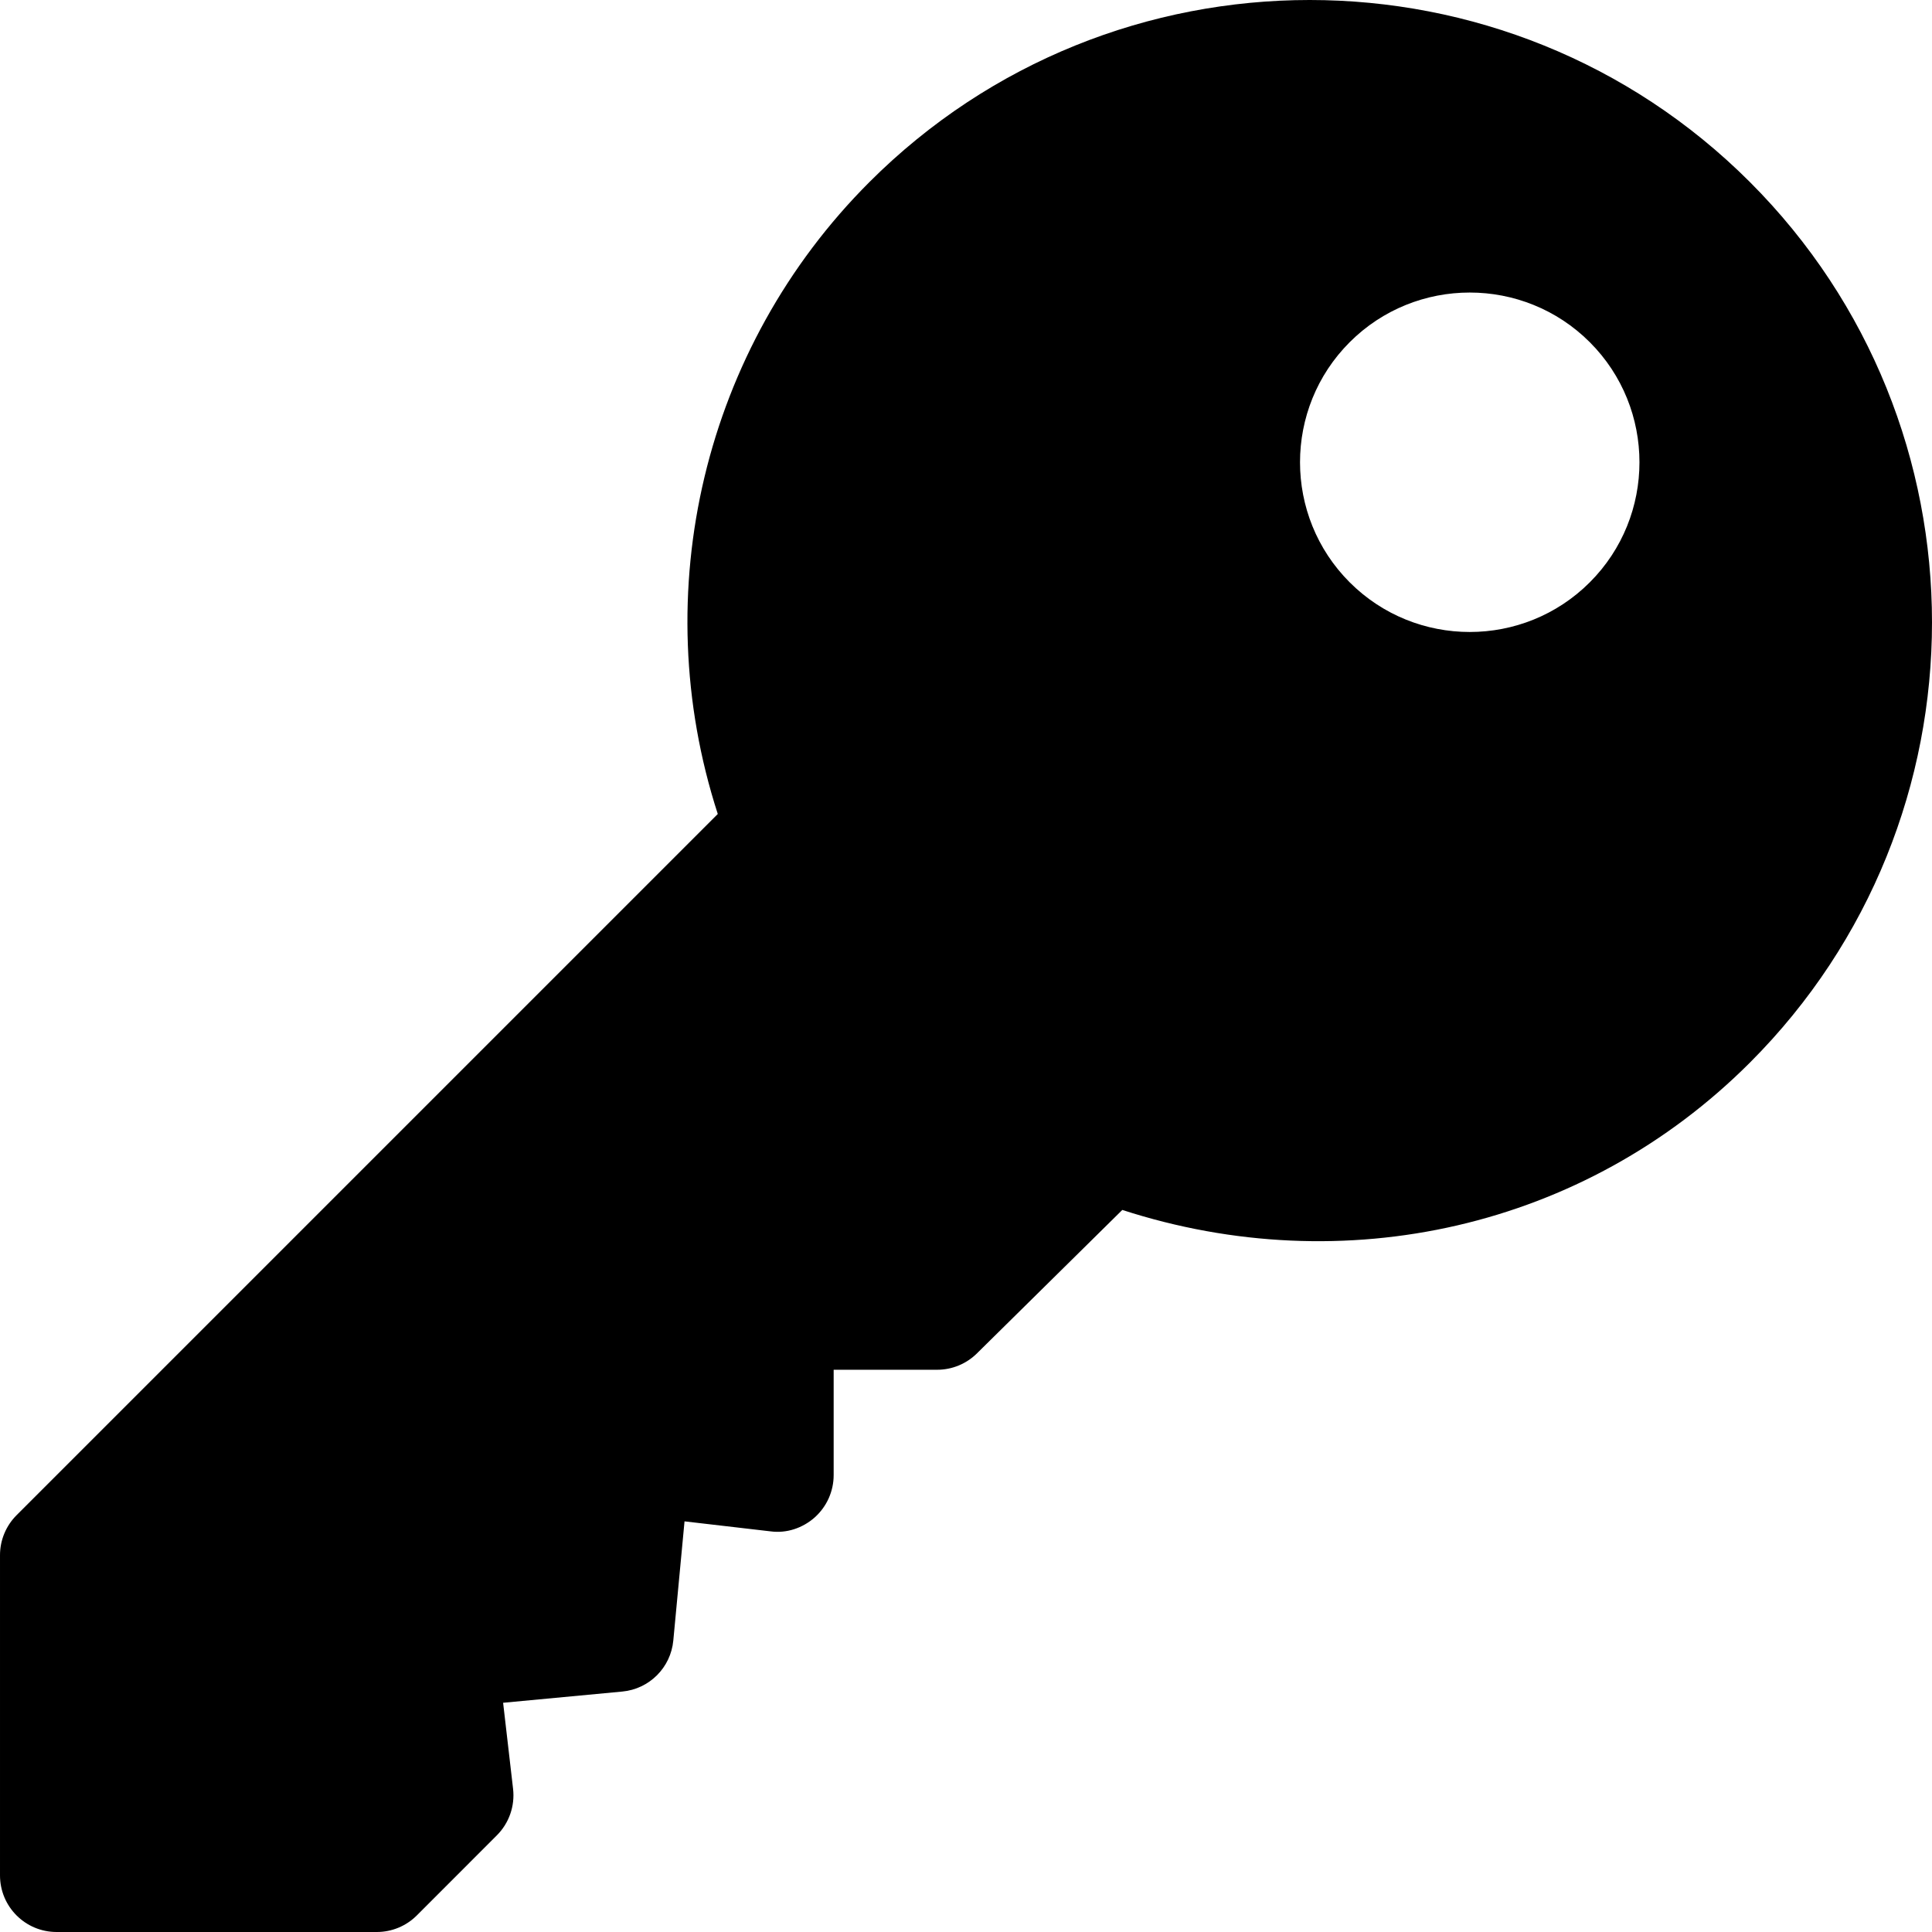
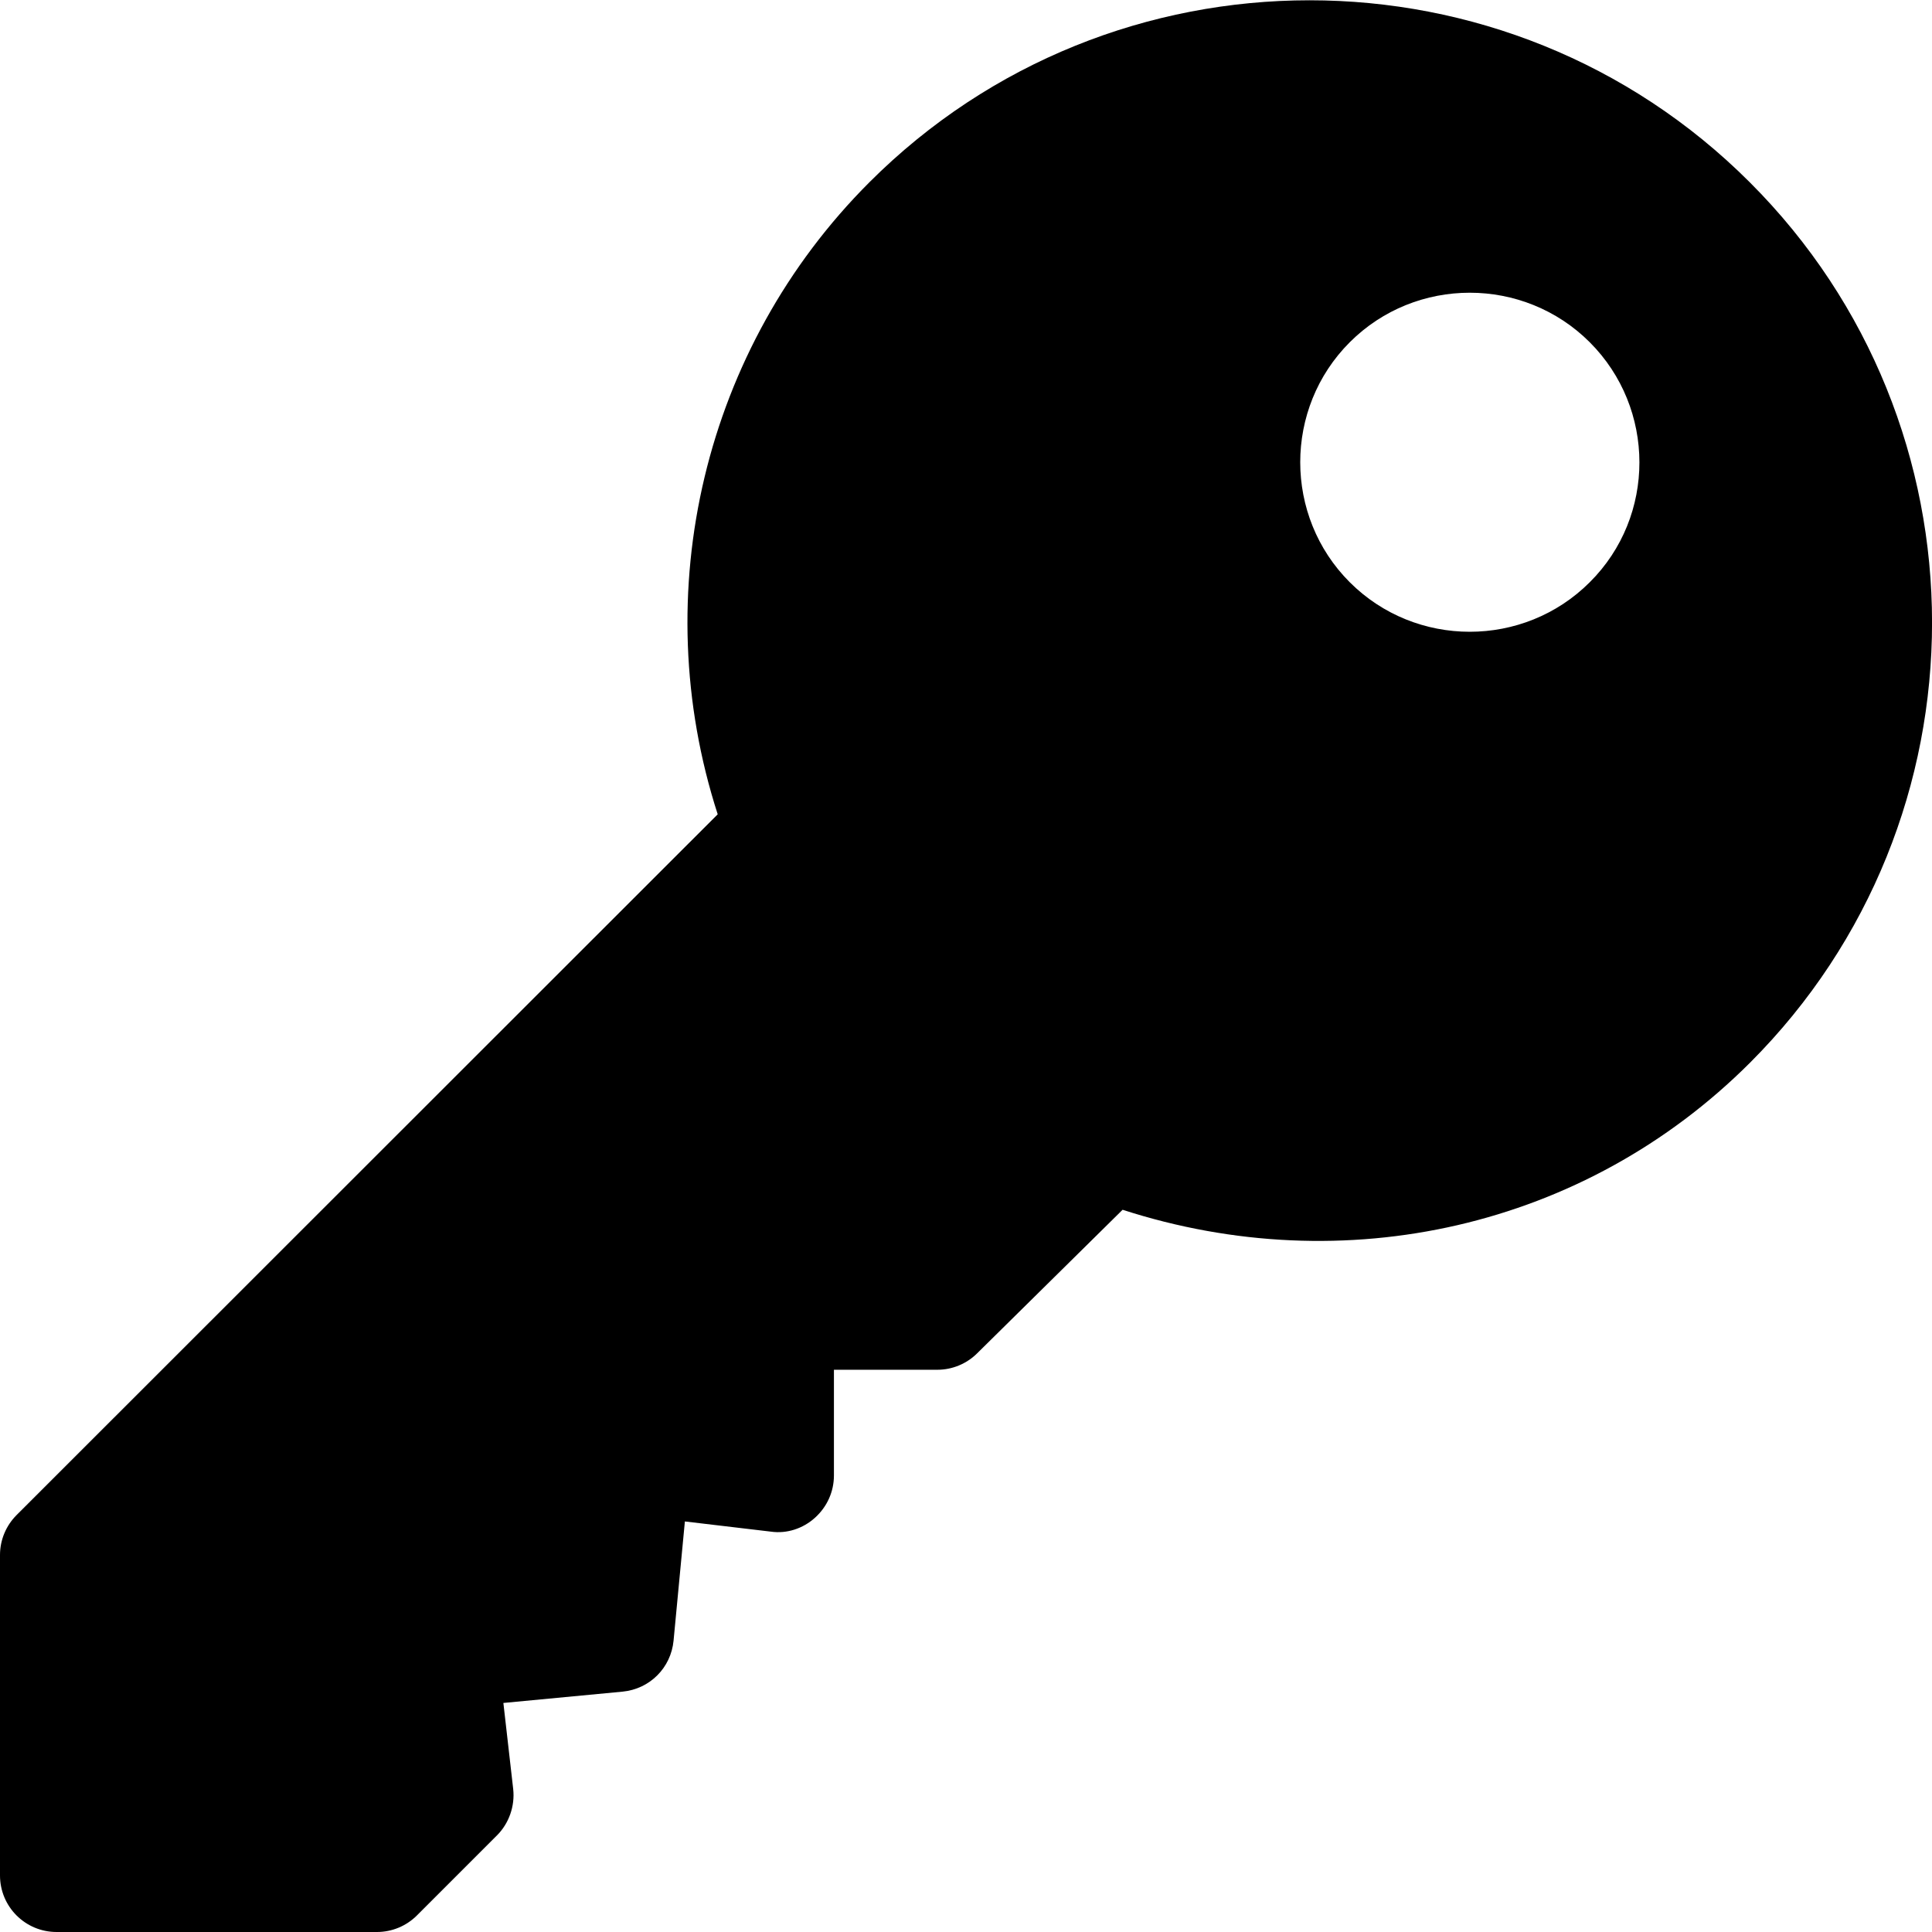
- <svg xmlns="http://www.w3.org/2000/svg" version="1.1" id="Capa_1" x="0px" y="0px" viewBox="0 0 512 512" style="enable-background:new 0 0 512 512;" xml:space="preserve">
-   <g>
-     <path d="M463.748,48.251c-64.336-64.336-169.013-64.335-233.349,0.001c-43.945,43.945-59.209,108.706-40.181,167.461   L4.396,401.536c-2.813,2.813-4.395,6.621-4.395,10.606V497c0,8.291,6.709,15,15,15h84.858c3.984,0,7.793-1.582,10.605-4.395   l21.211-21.226c3.237-3.237,4.819-7.778,4.292-12.334l-2.637-22.793l31.582-2.974c7.178-0.674,12.847-6.343,13.521-13.521   l2.974-31.582l22.793,2.651c4.233,0.571,8.496-0.85,11.704-3.691c3.193-2.856,5.024-6.929,5.024-11.206V363h27.422   c3.984,0,7.793-1.582,10.605-4.395l38.467-37.958c58.74,19.043,122.381,4.929,166.326-39.046   C528.084,217.266,528.084,112.587,463.748,48.251z M421.313,154.321c-17.549,17.549-46.084,17.549-63.633,0   s-17.549-46.084,0-63.633s46.084-17.549,63.633,0S438.861,136.772,421.313,154.321z" />
-   </g>
+ <svg xmlns="http://www.w3.org/2000/svg" viewBox="0 0 512 512">
+   <path d="M463.7 48.3c-64.3-64.3-169-64.3-233.3 0 -43.9 43.9-59.2 108.7-40.2 167.5L4.4 401.5c-2.8 2.8-4.4 6.6-4.4 10.6V497c0 8.3 6.7 15 15 15h84.9c4 0 7.8-1.6 10.6-4.4l21.2-21.2c3.2-3.2 4.8-7.8 4.3-12.3l-2.6-22.8 31.6-3c7.2-0.7 12.8-6.3 13.5-13.5l3-31.6 22.8 2.7c4.2 0.6 8.5-0.8 11.7-3.7 3.2-2.9 5-6.9 5-11.2V363h27.4c4 0 7.8-1.6 10.6-4.4l38.5-38c58.7 19 122.4 4.9 166.3-39C528.1 217.3 528.1 112.6 463.7 48.3zM421.3 154.3c-17.5 17.5-46.1 17.5-63.6 0s-17.5-46.1 0-63.6 46.1-17.5 63.6 0S438.9 136.8 421.3 154.3z" />
</svg>
